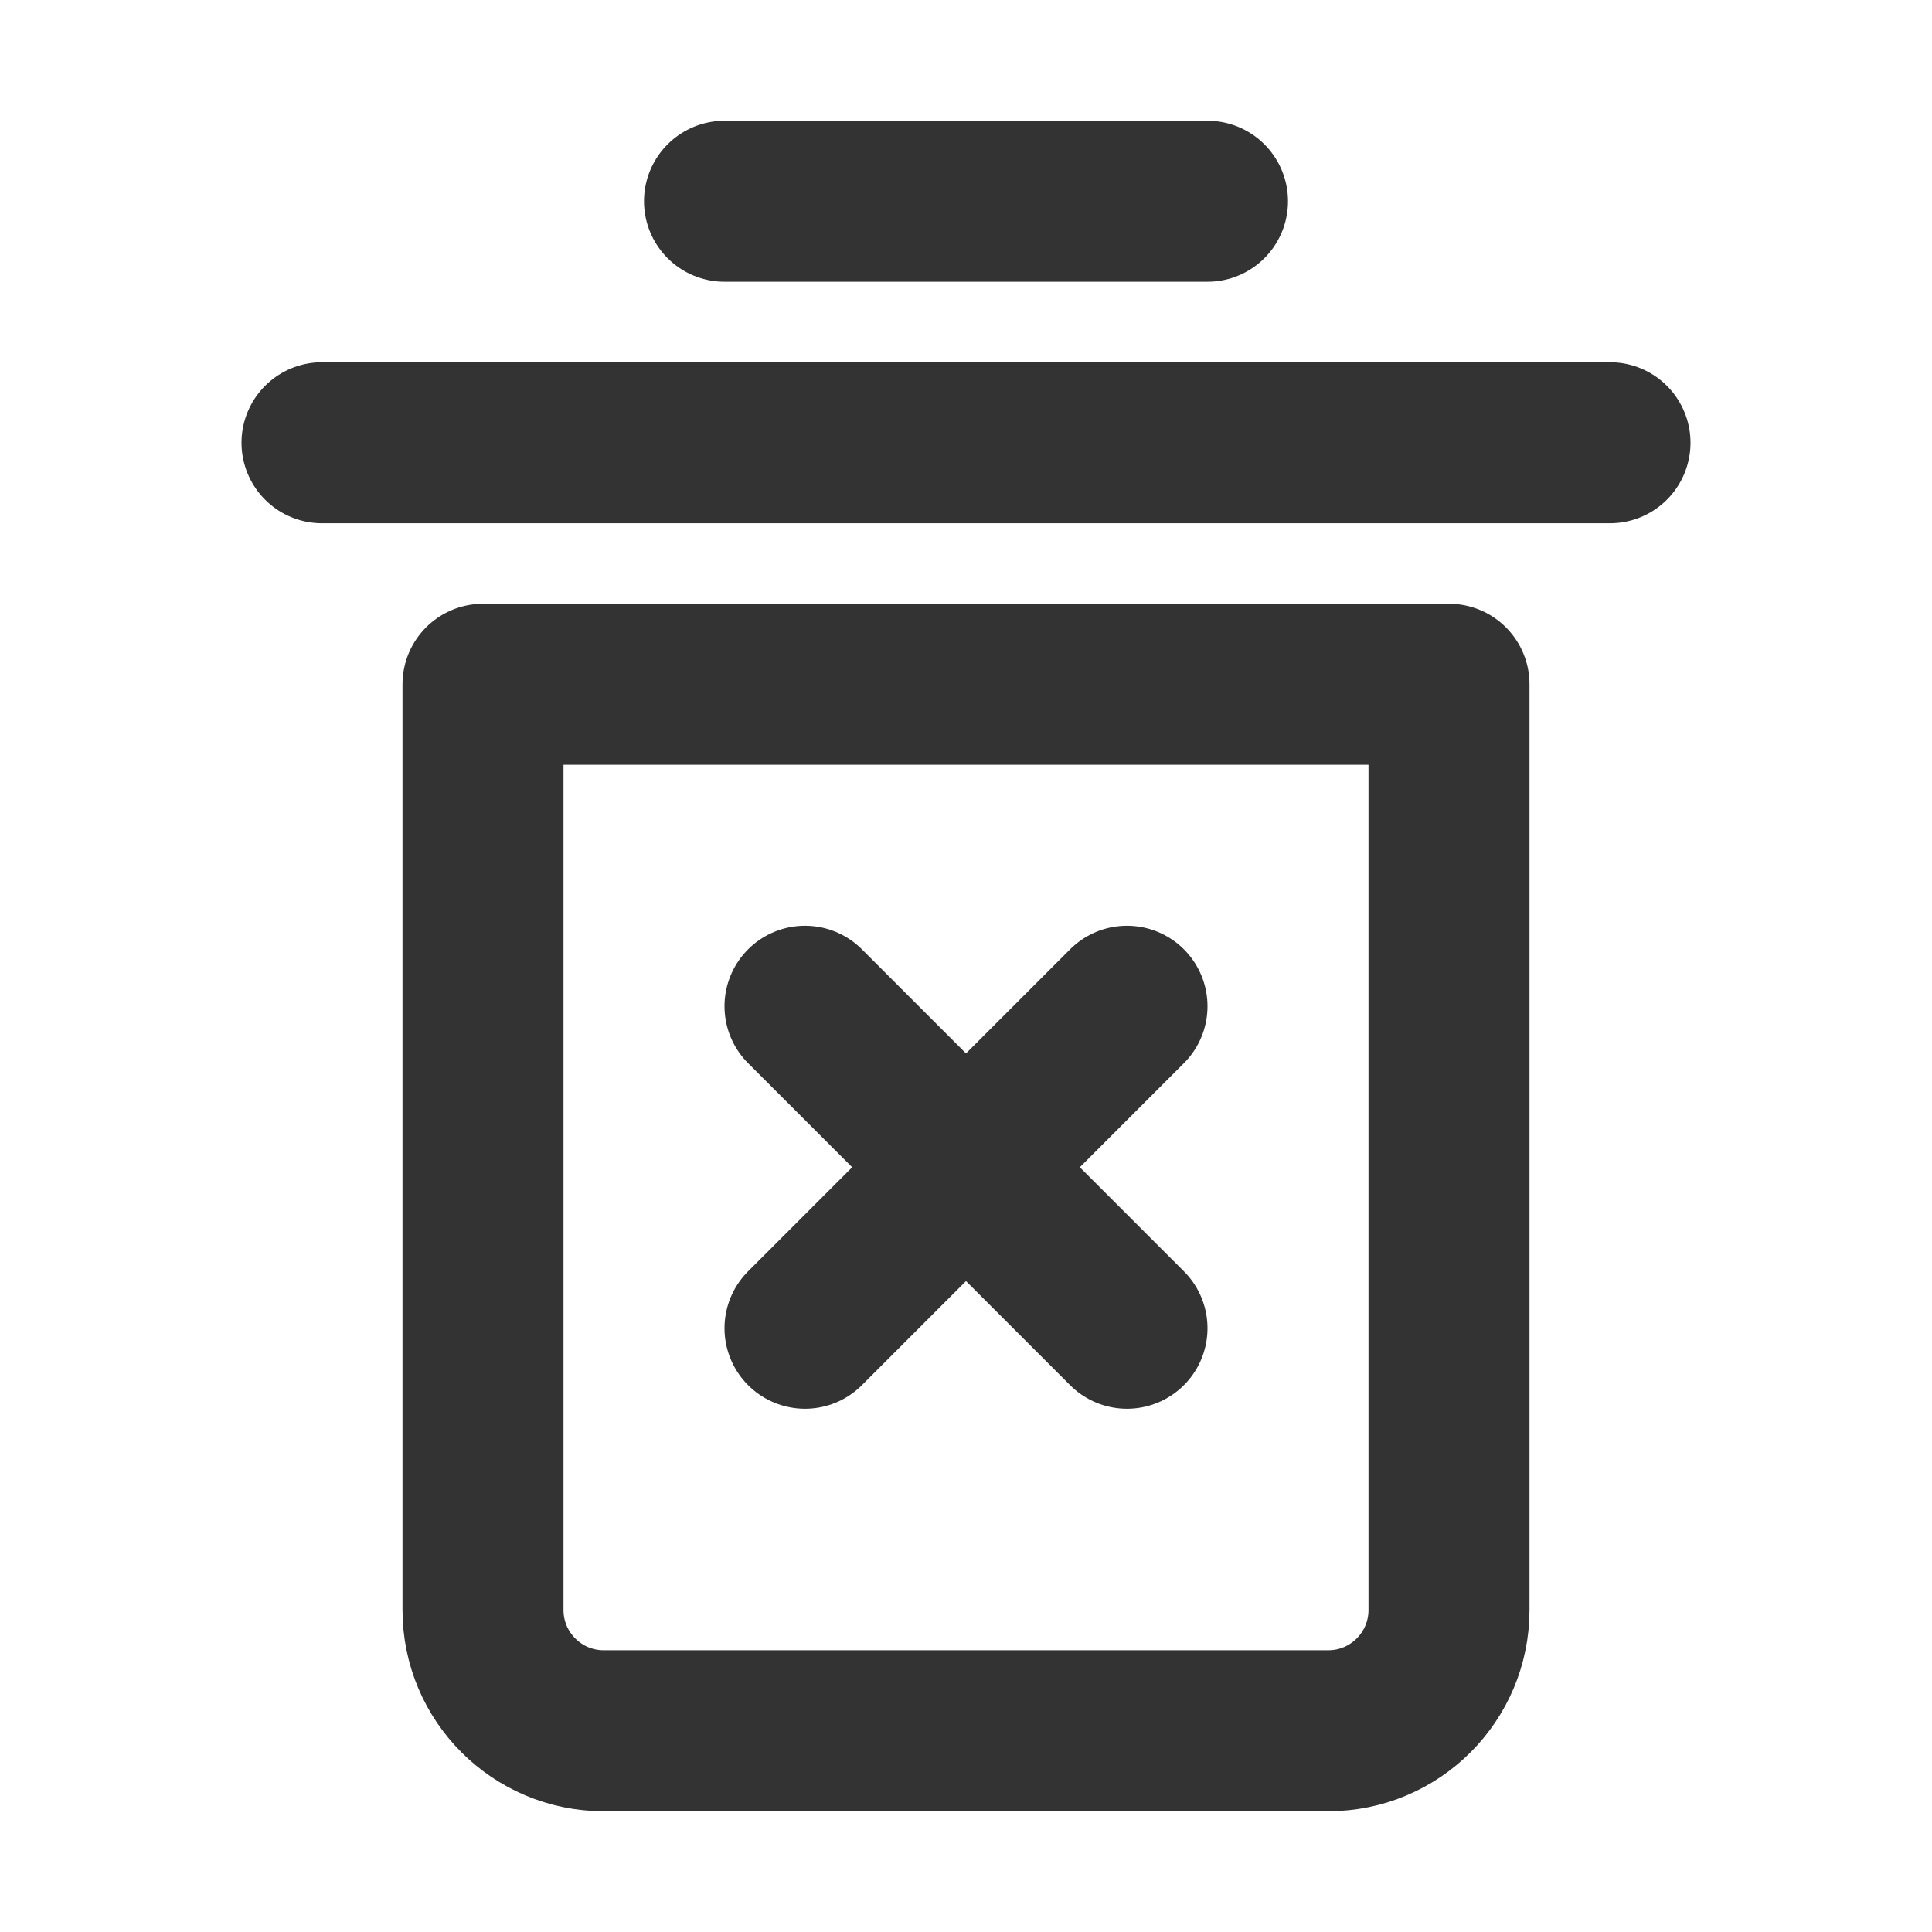
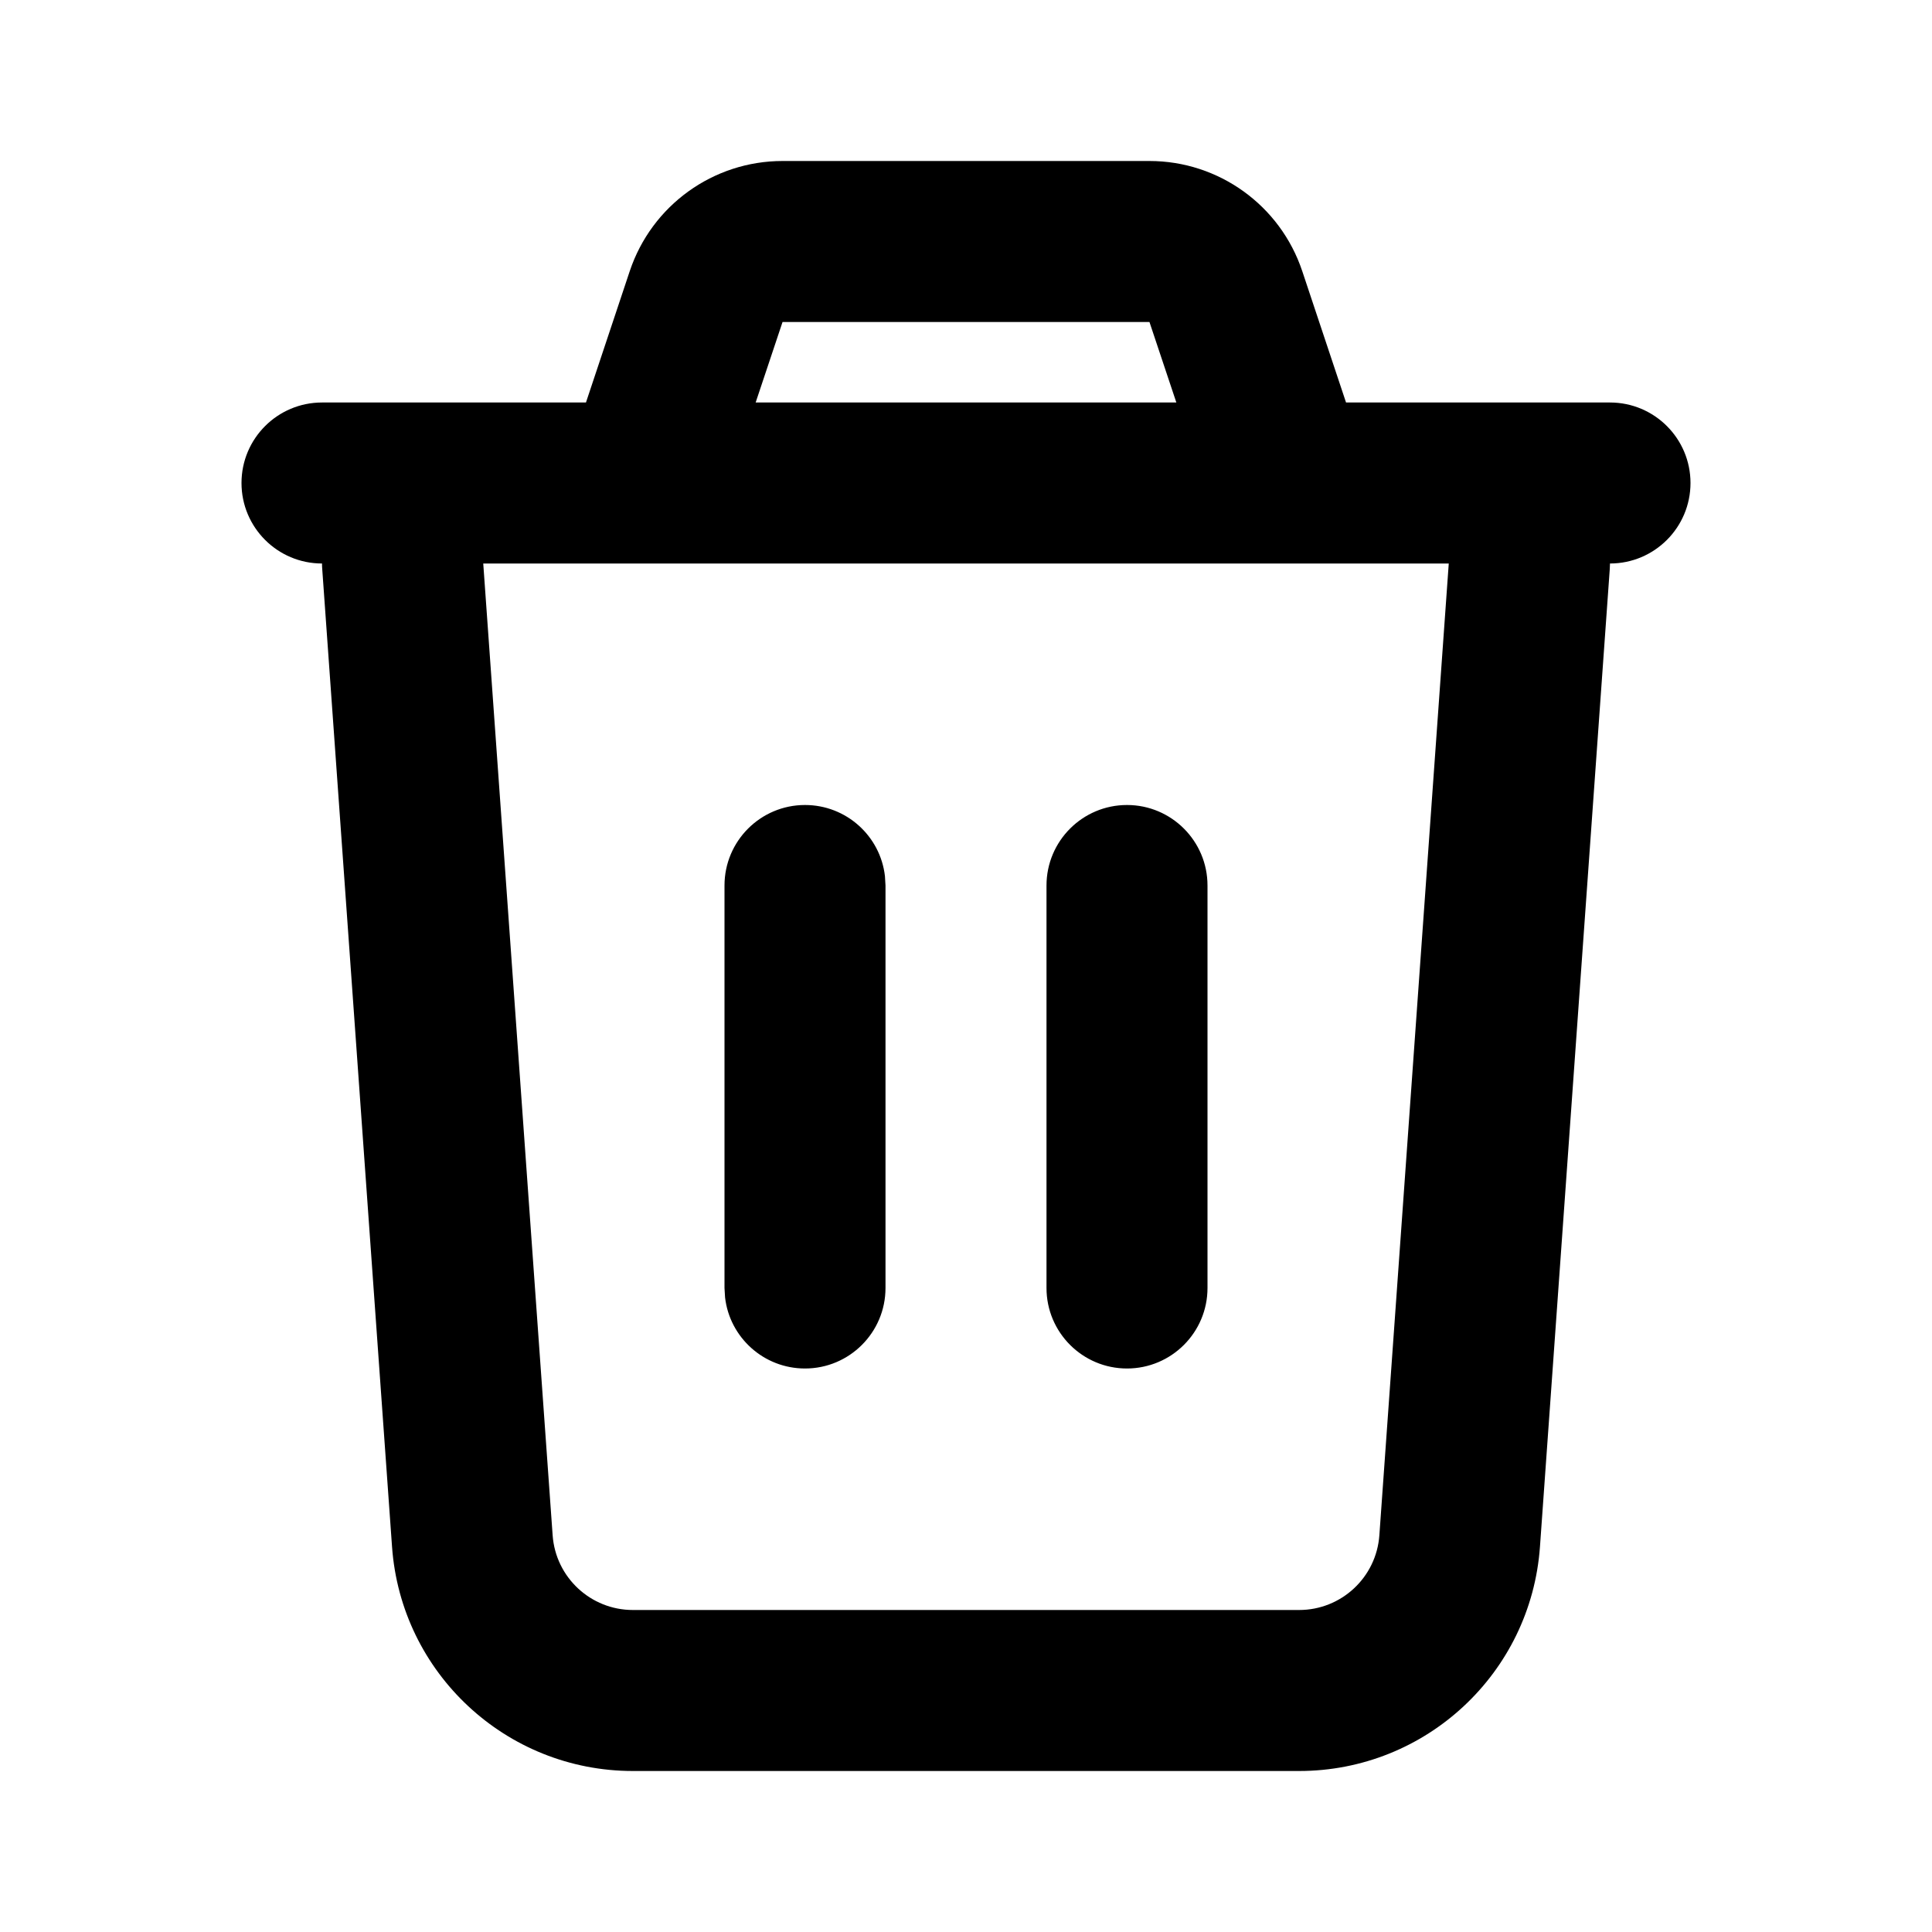
- <svg xmlns="http://www.w3.org/2000/svg" fill="none" viewBox="0 0 48 48">
-   <path stroke-linejoin="round" stroke-linecap="round" stroke-width="4" stroke="#333" d="M8 11h32M18 5h12" data-follow-stroke="#333" />
-   <path stroke-linejoin="round" stroke-width="4" stroke="#333" d="M12 17h24v23a3 3 0 0 1-3 3H15a3 3 0 0 1-3-3V17Z" data-follow-stroke="#333" />
-   <path stroke-linejoin="round" stroke-linecap="round" stroke-width="4" stroke="#333" d="m20 25 8 8M28 25l-8 8" data-follow-stroke="#333" />
+ <svg xmlns="http://www.w3.org/2000/svg" viewBox="0 0 24 24" version="1.1">
+   <g id="页面-1" stroke="none" stroke-width="1" fill="none" fill-rule="evenodd">
+     <g id="System" transform="translate(-576, -192)" fill-rule="nonzero">
+       <g id="delete_2_line" transform="translate(576, 192)">
+         <path d="M24,0 L24,24 L0,24 L0,0 L24,0 Z M12.593,23.258 L12.582,23.26 L12.511,23.295 L12.492,23.299 L12.492,23.299 L12.477,23.295 L12.406,23.26 C12.396,23.256 12.387,23.259 12.382,23.265 L12.378,23.276 L12.361,23.703 L12.366,23.723 L12.377,23.736 L12.48,23.81 L12.495,23.814 L12.495,23.814 L12.507,23.81 L12.611,23.736 L12.623,23.72 L12.623,23.72 L12.627,23.703 L12.61,23.276 C12.608,23.266 12.601,23.259 12.593,23.258 L12.593,23.258 Z M12.858,23.145 L12.845,23.147 L12.66,23.24 L12.65,23.25 L12.65,23.25 L12.647,23.261 L12.665,23.691 L12.67,23.703 L12.67,23.703 L12.678,23.71 L12.879,23.803 C12.891,23.807 12.902,23.803 12.908,23.795 L12.912,23.781 L12.878,23.167 C12.875,23.155 12.867,23.147 12.858,23.145 L12.858,23.145 Z M12.143,23.147 C12.133,23.142 12.122,23.145 12.116,23.153 L12.11,23.167 L12.076,23.781 C12.075,23.793 12.083,23.802 12.093,23.805 L12.108,23.803 L12.309,23.71 L12.319,23.702 L12.319,23.702 L12.323,23.691 L12.34,23.261 L12.337,23.249 L12.337,23.249 L12.328,23.24 L12.143,23.147 Z" id="MingCute" fill-rule="nonzero">
+ 				</path>
+         <path d="M14.279,2 C15.14,2 15.904,2.551 16.177,3.368 L16.721,5 L20,5 C20.552,5 21,5.448 21,6 C21,6.552 20.552,7 20,7 L19.997,7.071 L19.997,7.071 L19.13,19.214 C19.018,20.784 17.712,22 16.138,22 L7.862,22 C6.288,22 4.982,20.784 4.87,19.214 L4.003,7.071 C4.001,7.047 4,7.024 4,7 C3.448,7 3,6.552 3,6 C3,5.448 3.448,5 4,5 L7.279,5 L7.823,3.368 C8.096,2.551 8.86,2 9.721,2 L14.279,2 Z M17.997,7 L6.003,7 L6.865,19.071 C6.902,19.595 7.338,20 7.862,20 L16.138,20 C16.662,20 17.098,19.595 17.135,19.071 L17.997,7 Z M10,10 C10.513,10 10.936,10.386 10.993,10.883 L11,11 L11,16 C11,16.552 10.552,17 10,17 C9.487,17 9.064,16.614 9.007,16.117 L9,16 L9,11 C9,10.448 9.448,10 10,10 Z M14,10 C14.552,10 15,10.448 15,11 L15,16 C15,16.552 14.552,17 14,17 C13.448,17 13,16.552 13,16 L13,11 C13,10.448 13.448,10 14,10 Z M14.279,4 L9.721,4 L9.387,5 L14.613,5 L14.279,4 Z" id="形状" fill="currentColor">
+ 				</path>
+       </g>
+     </g>
+   </g>
</svg>
